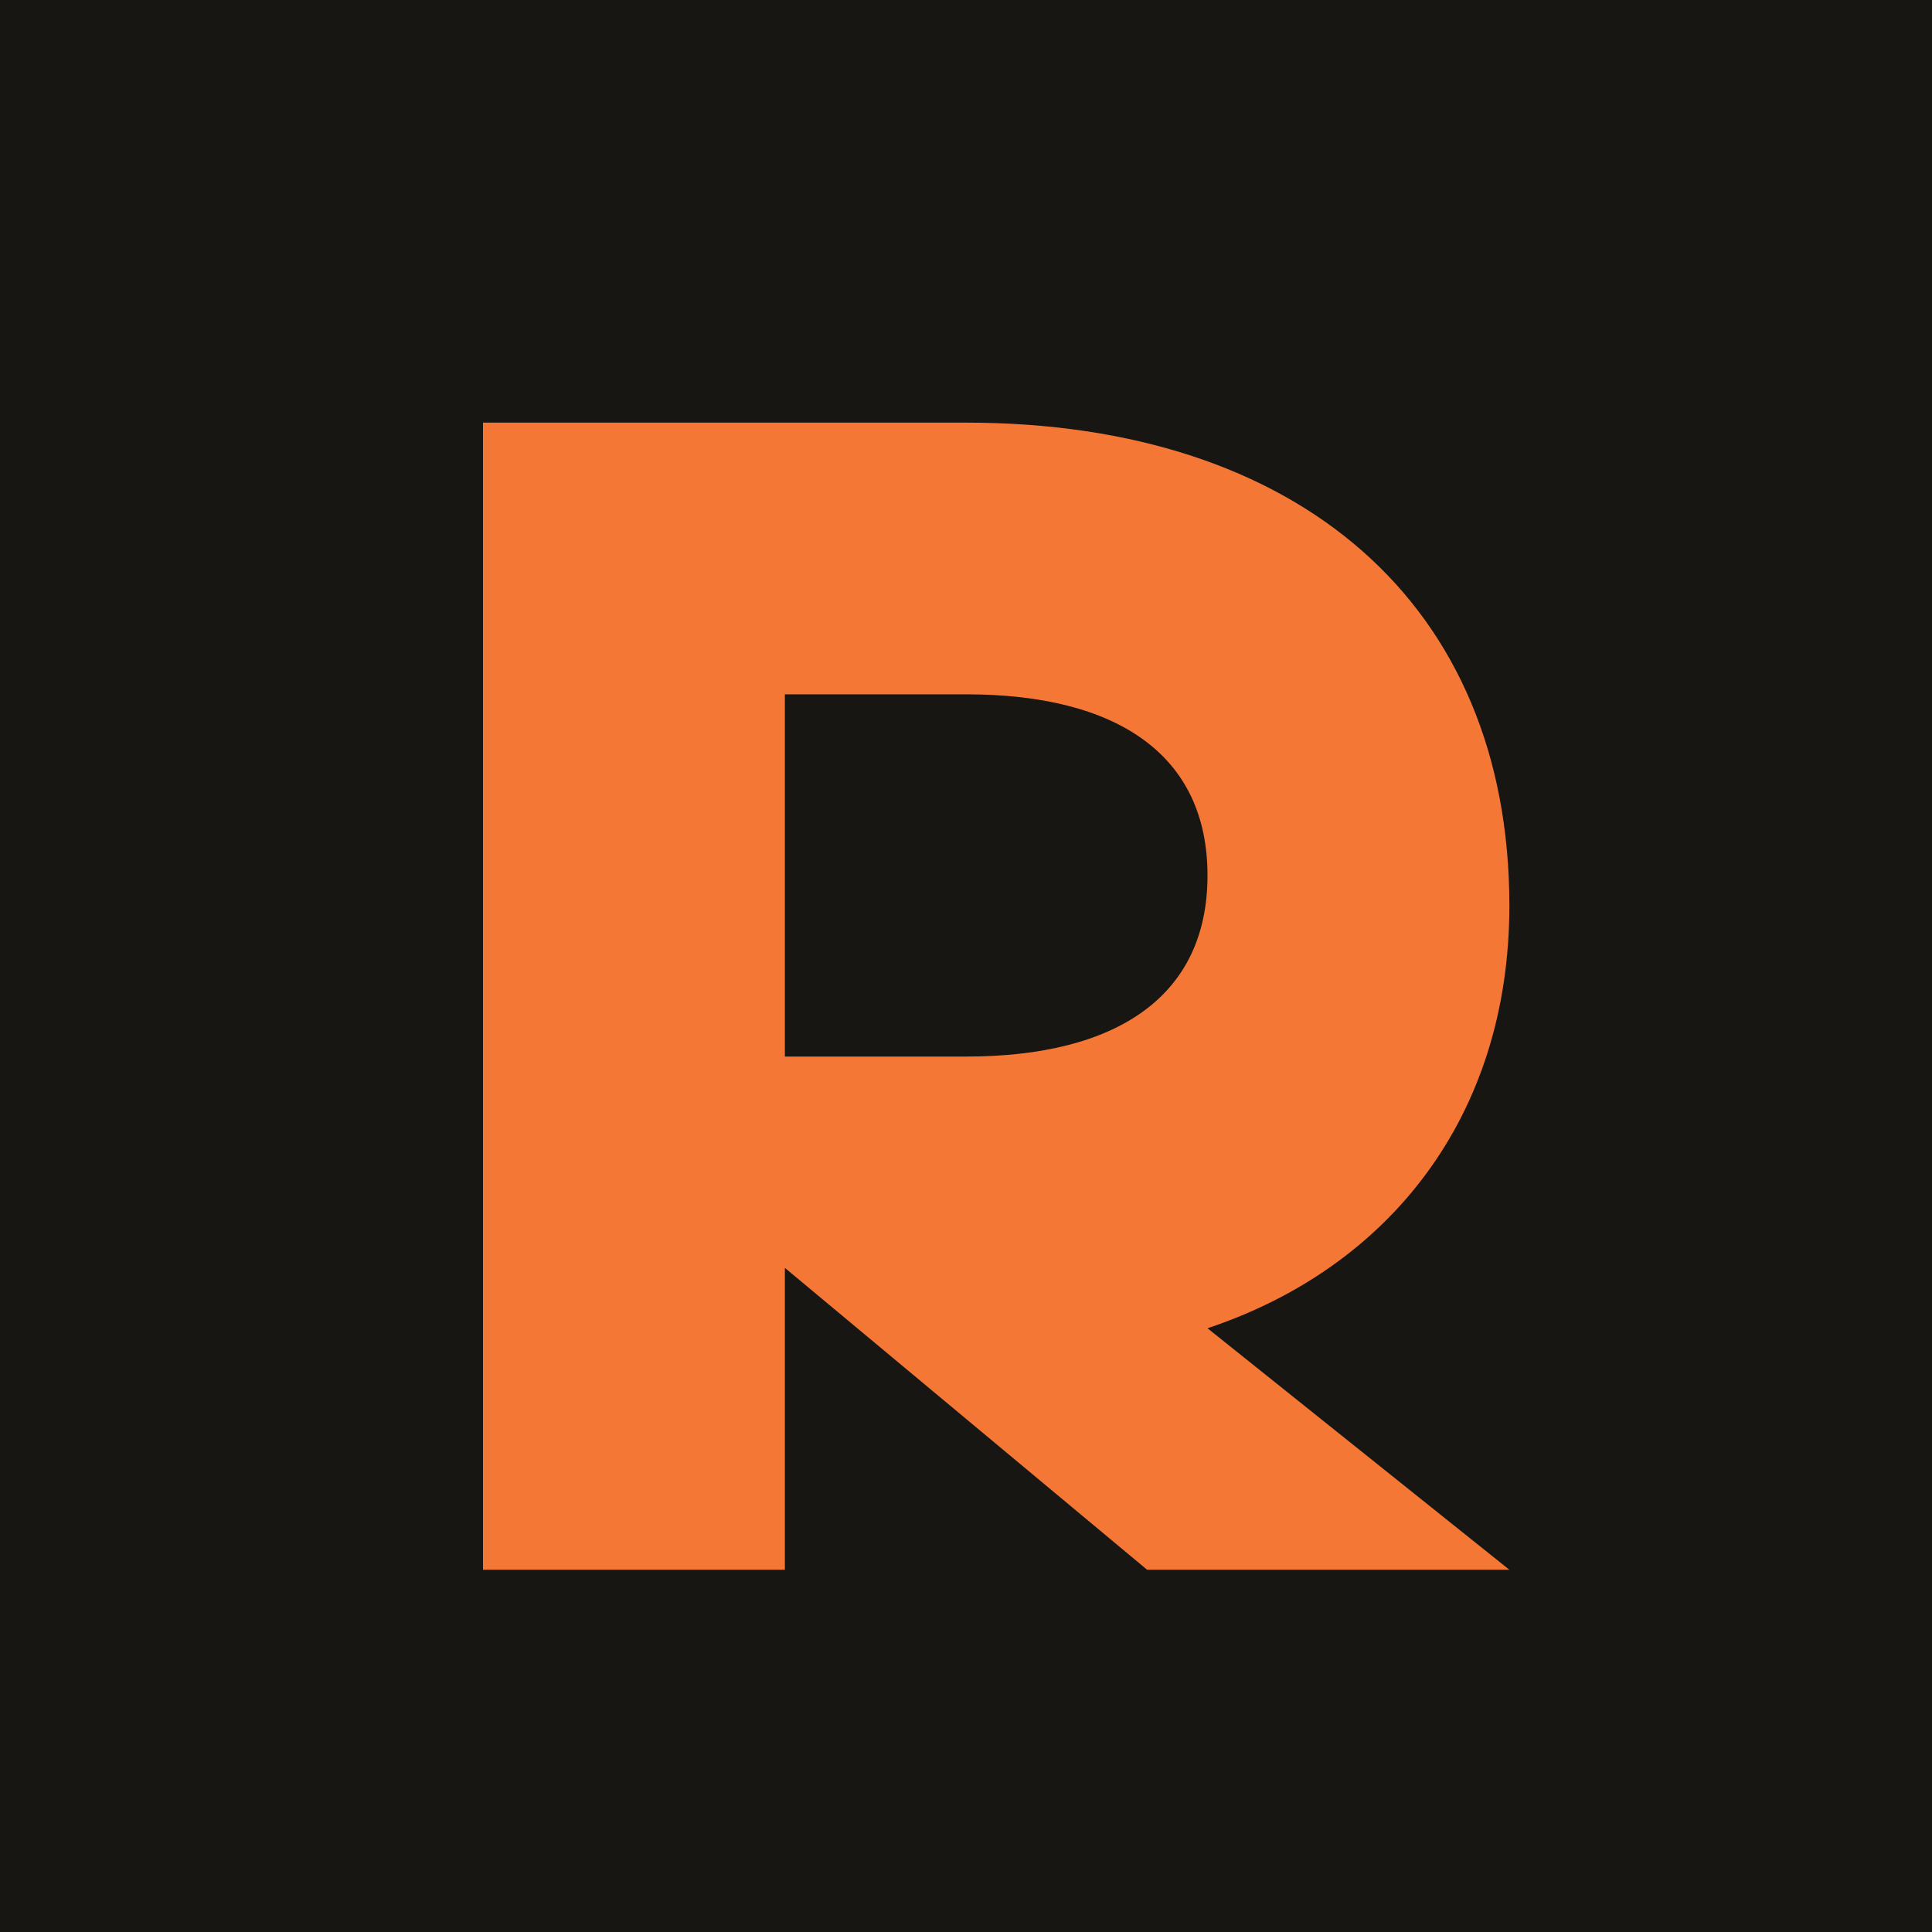
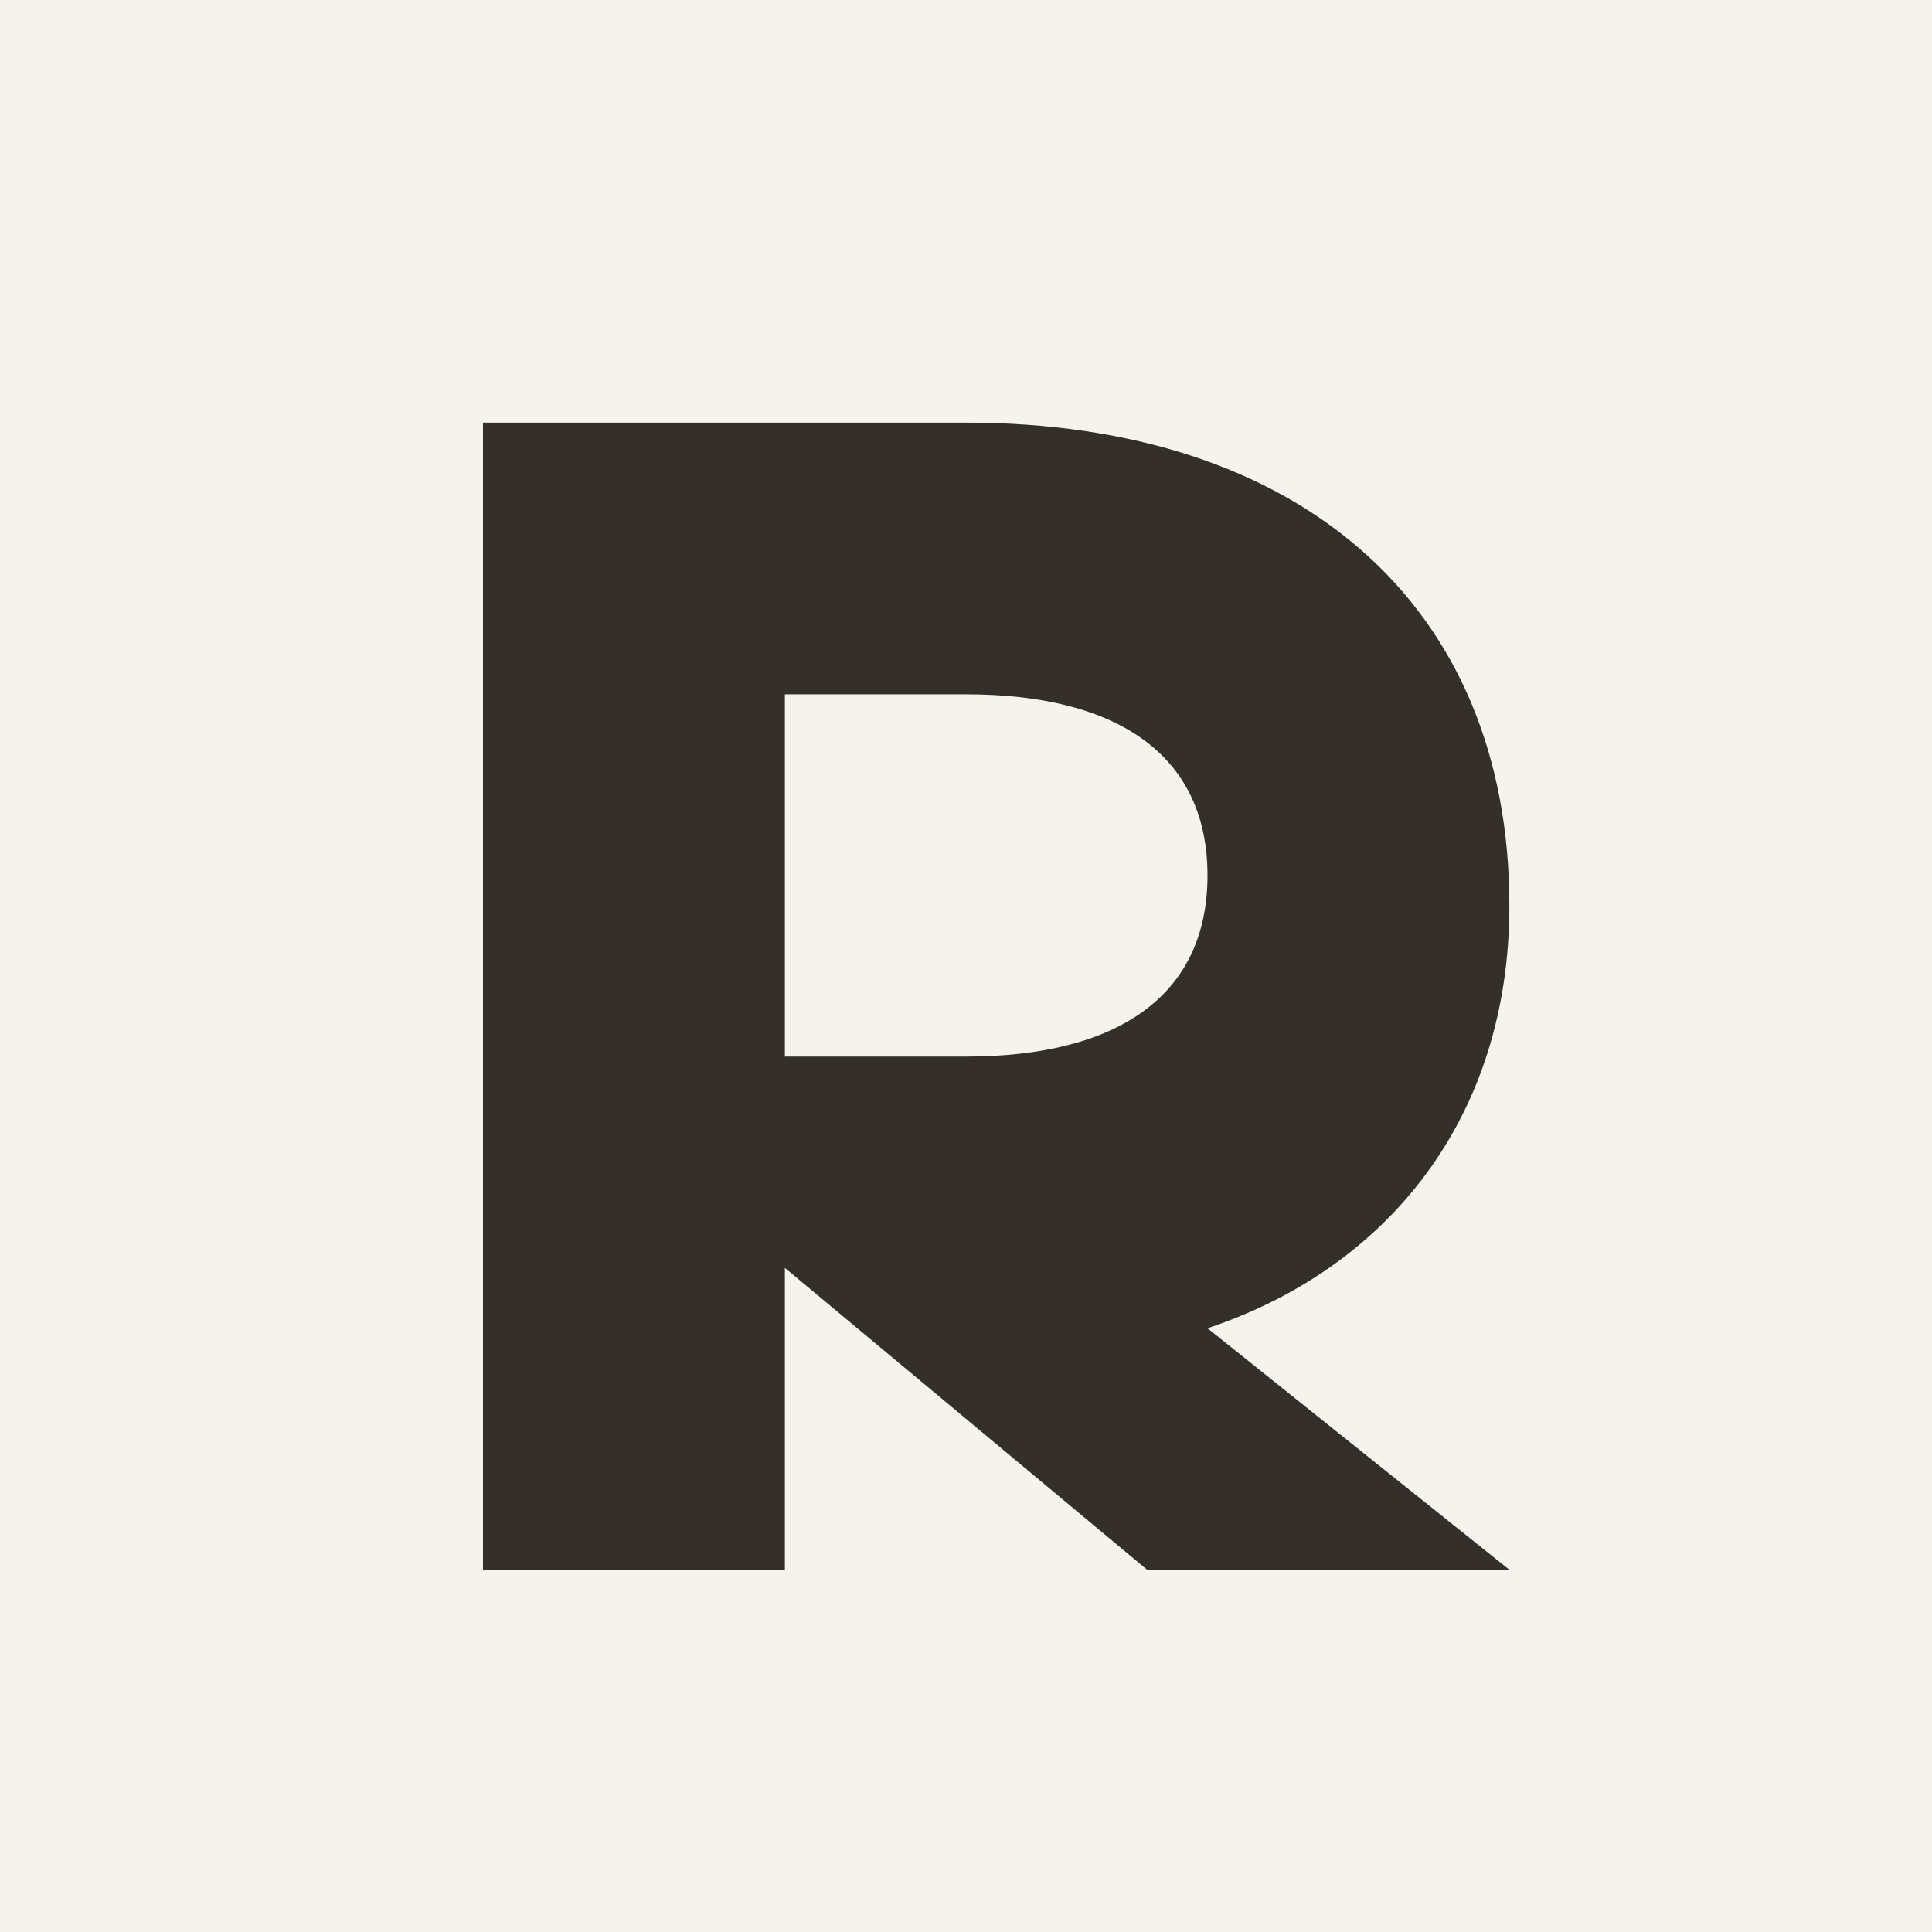
<svg xmlns="http://www.w3.org/2000/svg" viewBox="0 0 64 64">
-   <rect width="64" height="64" fill="#171613" />
-   <path d="M16 14h16c11 0 18 6 18 16 0 7-4 12-10 14l10 8H38L26 42v10H16V14Zm10 9v12h6c5 0 8-2 8-6s-3-6-8-6h-6Z" fill="#f47736" />
+   <rect width="64" height="64" fill="#f5f3ed" />
+   <path d="M16 14h16c11 0 18 6 18 16 0 7-4 12-10 14l10 8H38L26 42v10H16V14Zm10 9v12h6c5 0 8-2 8-6s-3-6-8-6h-6Z" fill="#342f2b" />
</svg>
